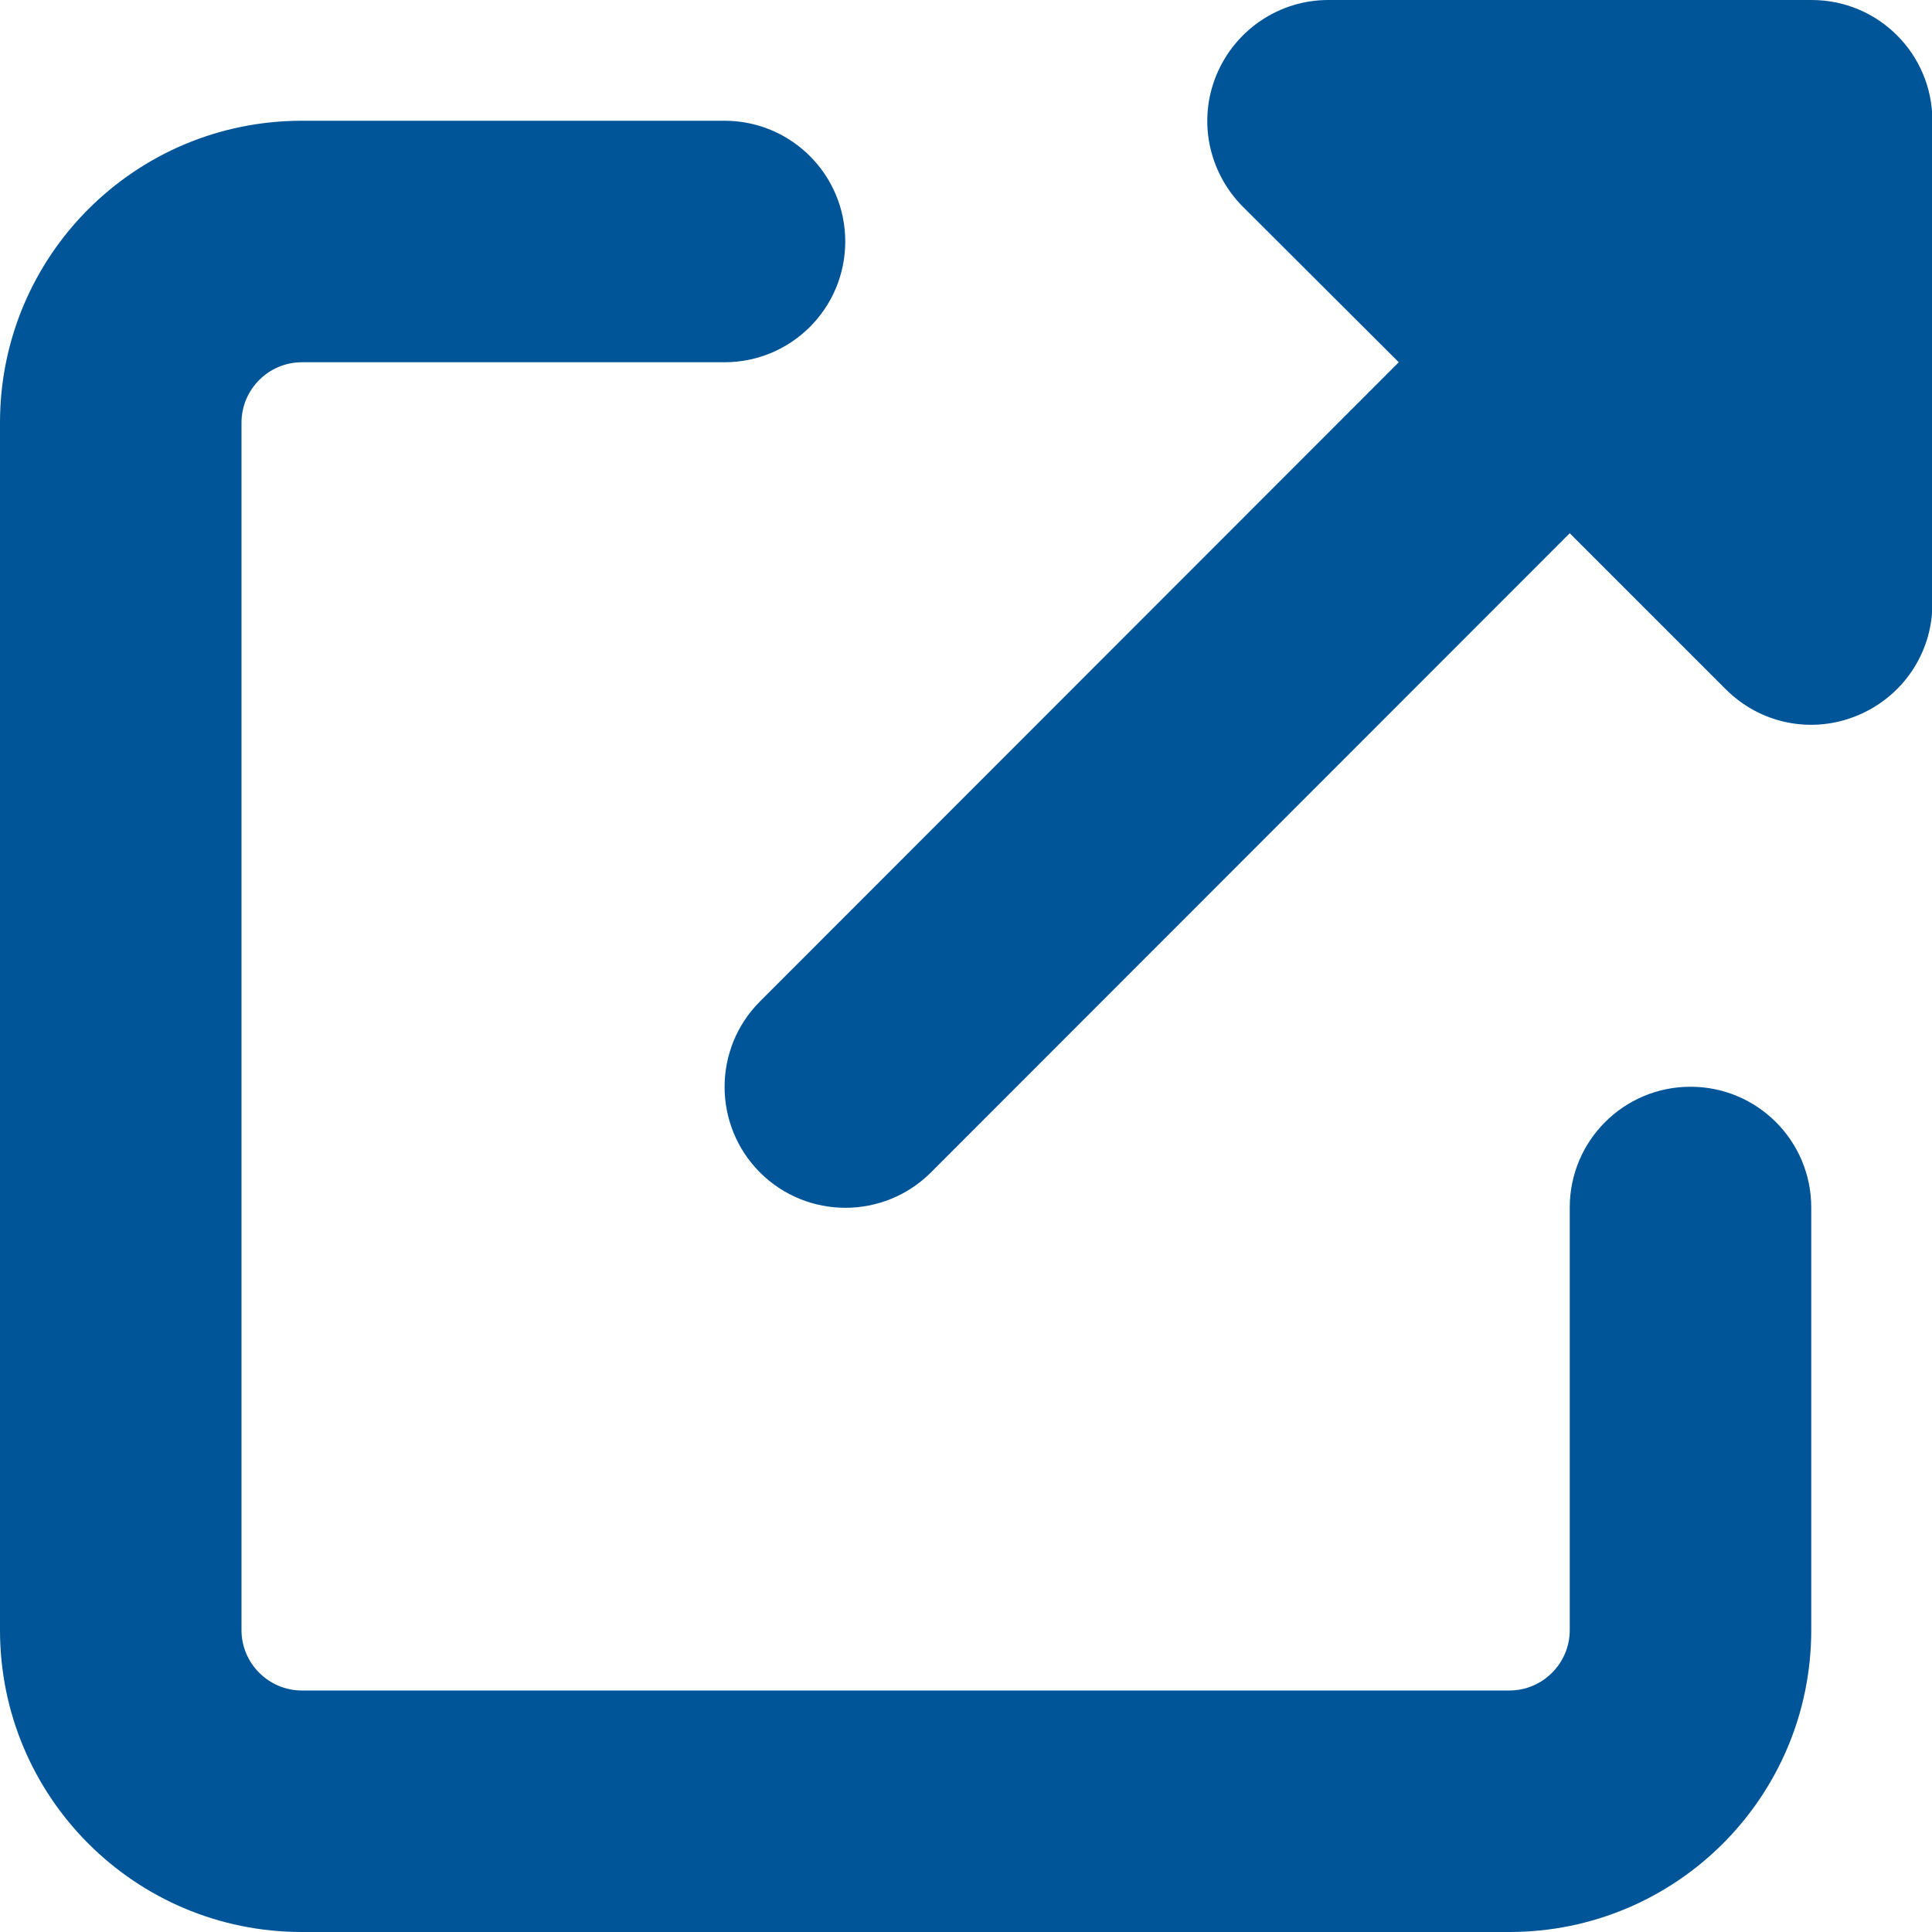
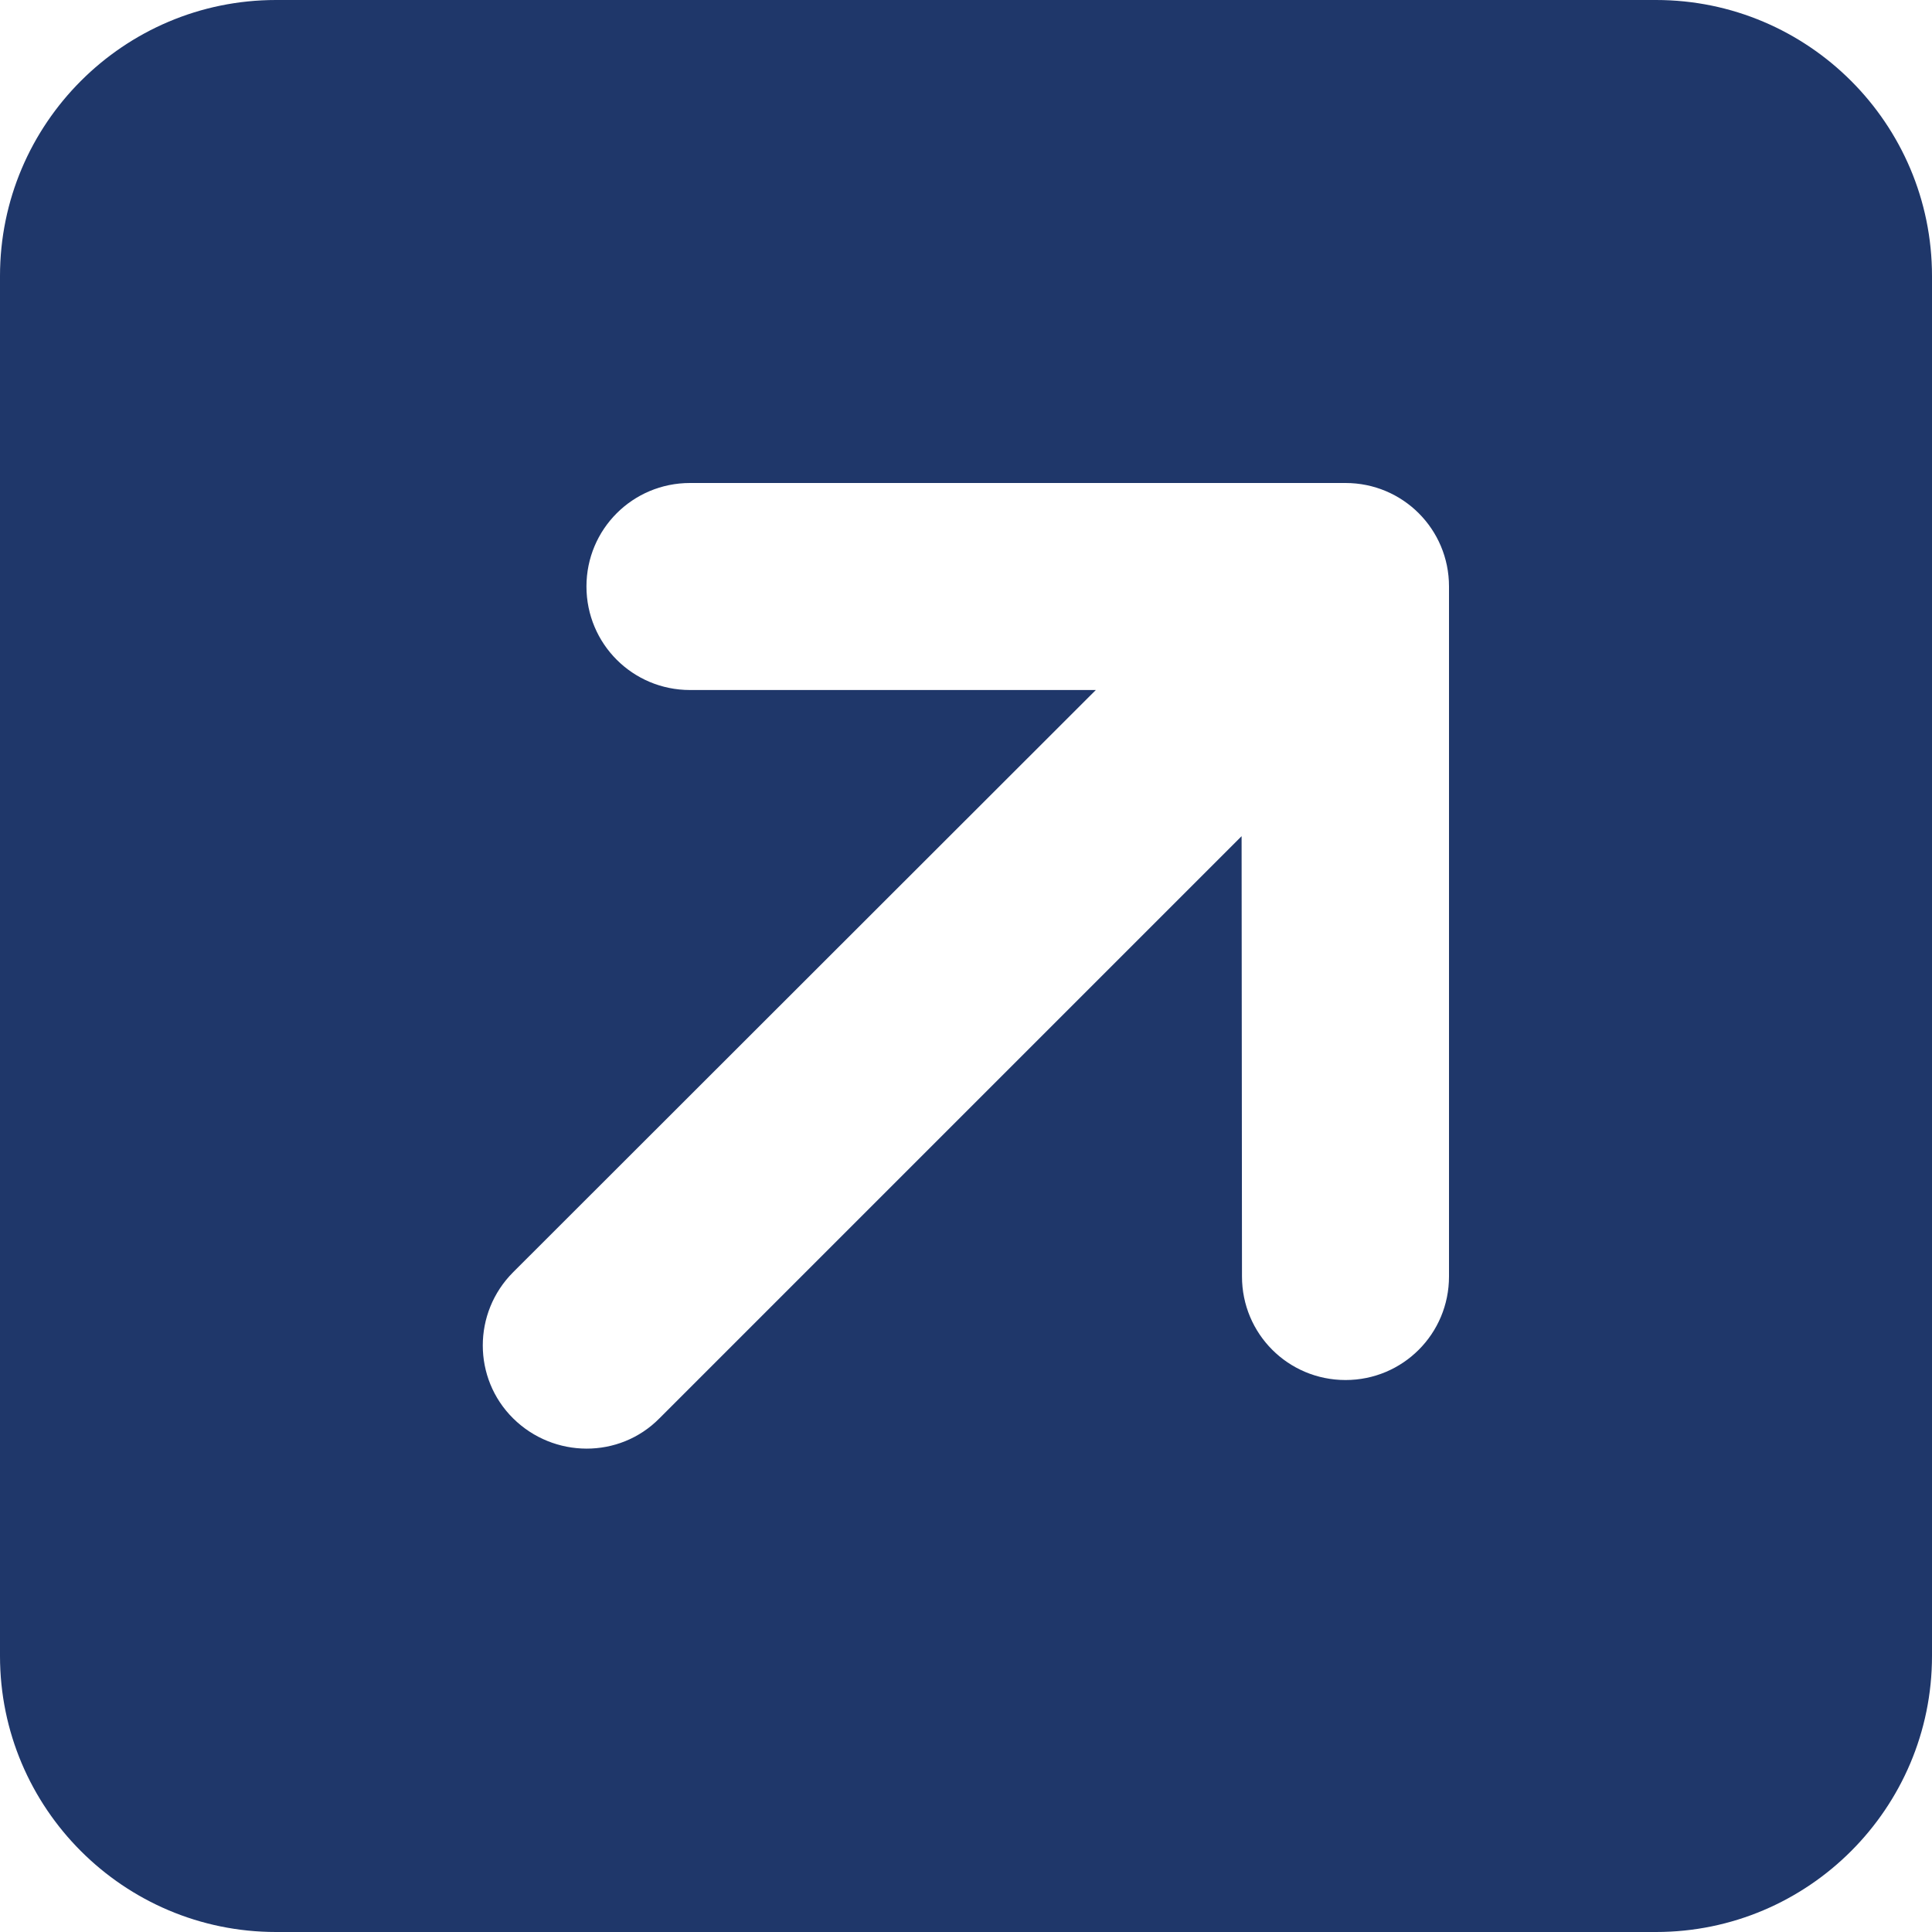
<svg xmlns="http://www.w3.org/2000/svg" width="20" height="20" viewBox="0 0 20 20" fill="none">
-   <path d="M13.75 0C13.246 0 12.789 0.305 12.594 0.773C12.398 1.242 12.508 1.777 12.863 2.137L14.48 3.75L7.867 10.367C7.379 10.855 7.379 11.648 7.867 12.137C8.355 12.625 9.148 12.625 9.637 12.137L16.25 5.52L17.867 7.137C18.227 7.496 18.762 7.602 19.23 7.406C19.699 7.211 20.004 6.758 20.004 6.25V1.25C20.004 0.559 19.445 0 18.754 0L13.75 0ZM3.125 1.25C1.398 1.25 0 2.648 0 4.375V16.875C0 18.602 1.398 20 3.125 20H15.625C17.352 20 18.75 18.602 18.75 16.875V12.5C18.75 11.809 18.191 11.25 17.5 11.25C16.809 11.25 16.25 11.809 16.25 12.5V16.875C16.25 17.219 15.969 17.5 15.625 17.5H3.125C2.781 17.5 2.5 17.219 2.5 16.875V4.375C2.5 4.031 2.781 3.75 3.125 3.75H7.5C8.191 3.75 8.75 3.191 8.75 2.5C8.75 1.809 8.191 1.25 7.5 1.25H3.125Z" fill="#005598" />
+   <path d="M17.143 0C18.719 0 20 1.281 20 2.857V17.143C20 18.719 18.719 20 17.143 20H2.857C1.281 20 0 18.719 0 17.143V2.857C0 1.281 1.281 0 2.857 0H17.143ZM7.143 5C6.549 5 6.071 5.478 6.071 6.071C6.071 6.665 6.549 7.143 7.143 7.143H11.344L5.312 13.17C4.893 13.589 4.893 14.268 5.312 14.683C5.732 15.098 6.411 15.103 6.826 14.683L12.853 8.656L12.857 13.214C12.857 13.808 13.335 14.286 13.929 14.286C14.522 14.286 15 13.808 15 13.214V6.071C15 5.478 14.522 5 13.929 5H7.143Z" fill="#1F376A" />
</svg>
